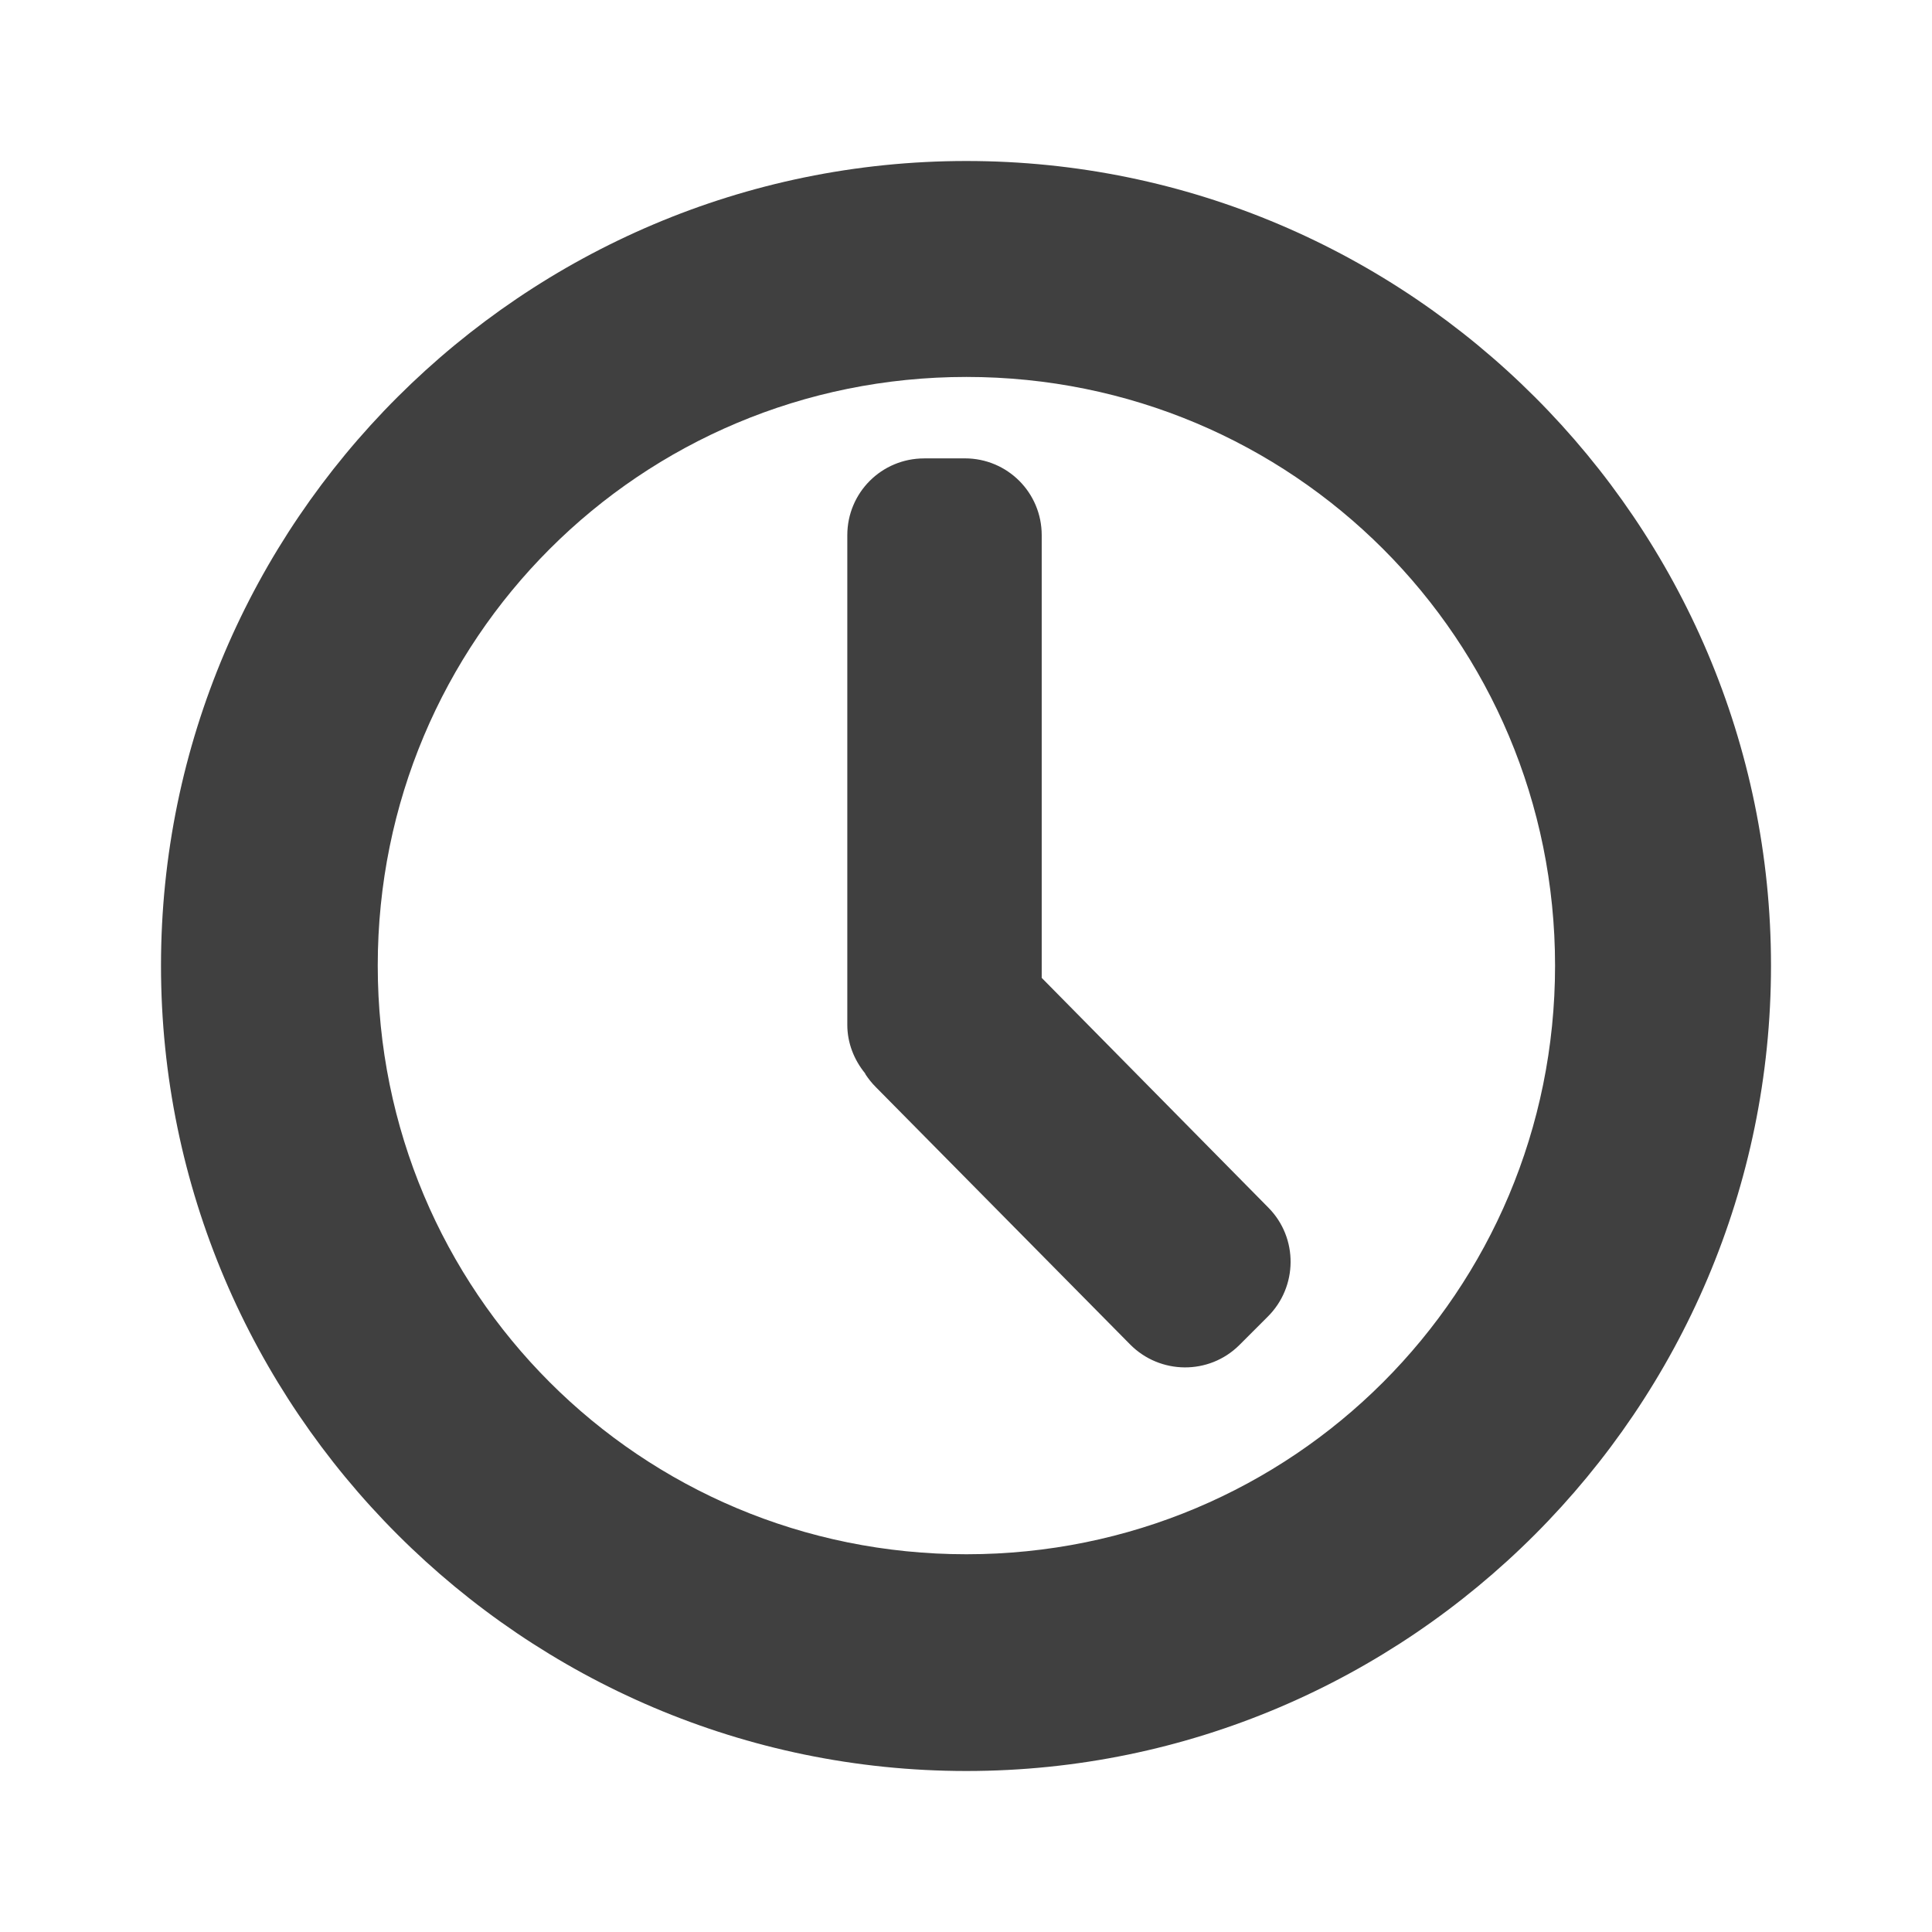
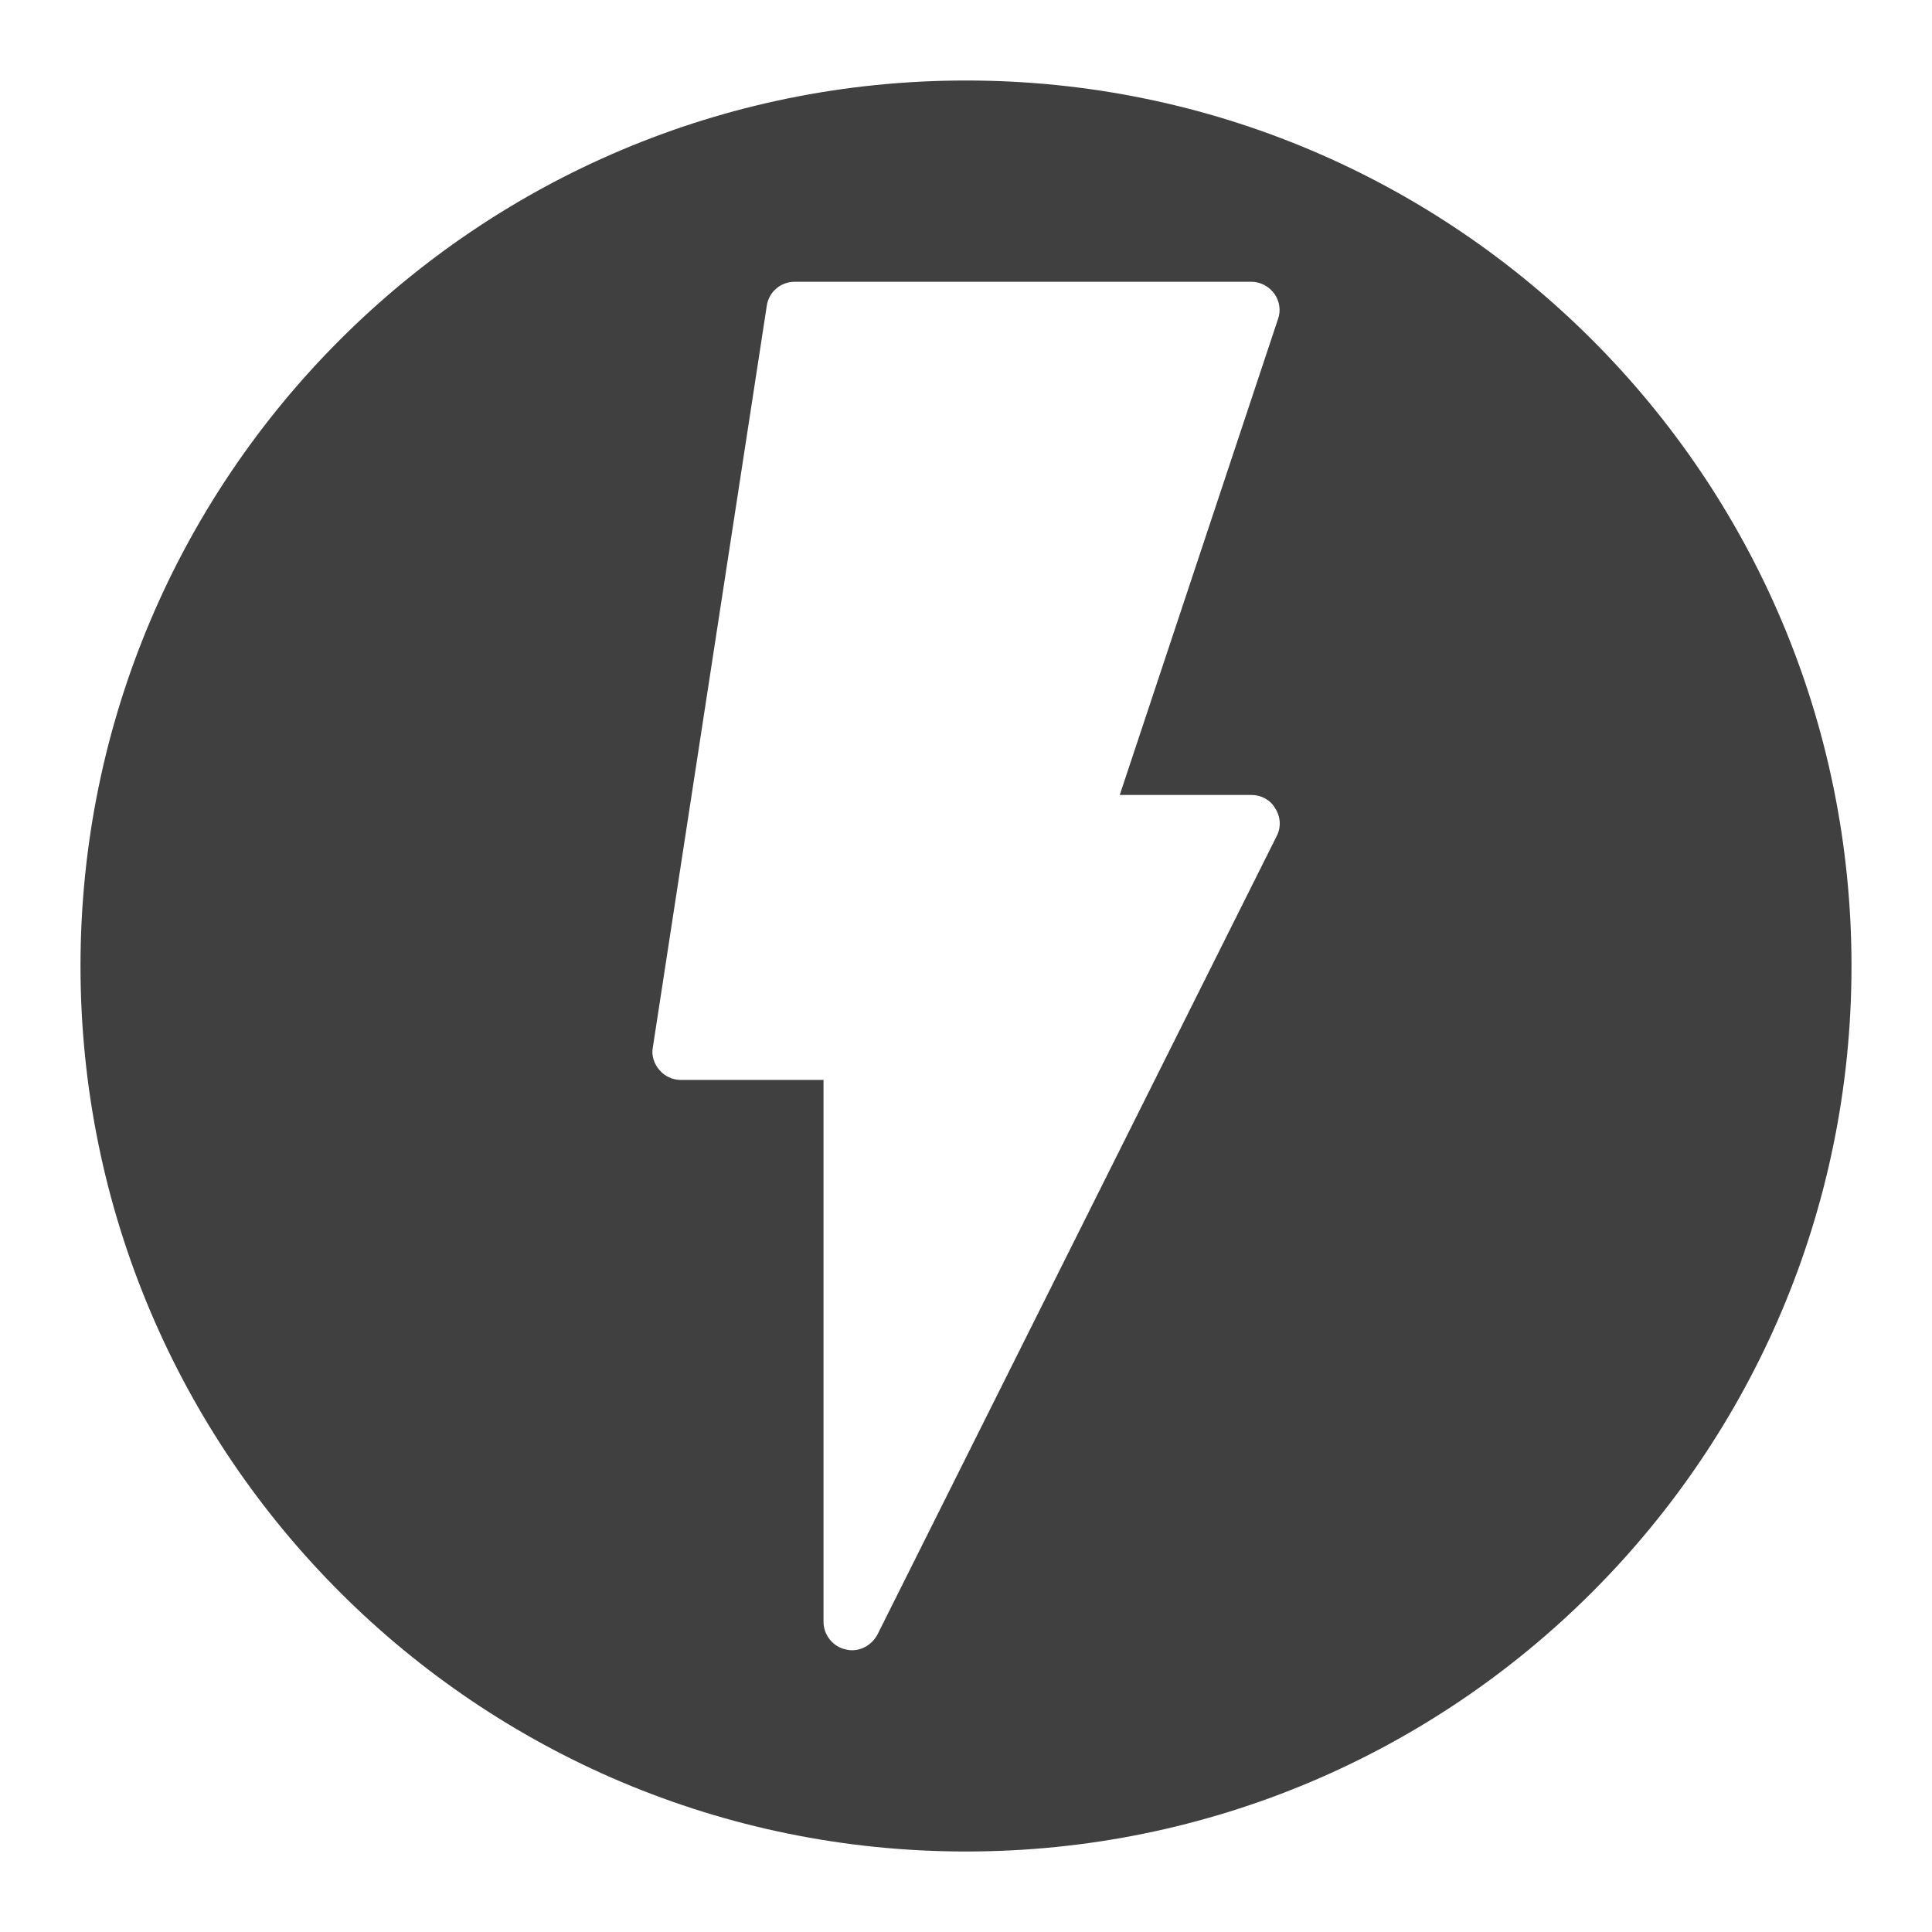
<svg xmlns="http://www.w3.org/2000/svg" xmlns:xlink="http://www.w3.org/1999/xlink" width="48" height="48">
  <defs id="acyl-settings">
    <linearGradient id="acyl-gradient" x1="0%" x2="0%" y1="0%" y2="100%">
      <stop offset="100%" style="stop-color:#404040;stop-opacity:1" />
    </linearGradient>
    <g id="acyl-filter">
  </g>
    <g id="acyl-drawing">
-       <path id="path-main" d="M 24.01,4 C 12.997,4 4,12.978 4,23.99 4,35.003 12.997,44 24.01,44 35.022,44 44,35.003 44,23.99 44,12.978 35.022,4 24.01,4 z m 0,5.365 c 8.105,0 14.625,6.52 14.625,14.625 1e-6,8.105 -6.52,14.625 -14.625,14.625 -8.105,10e-7 -14.625,-6.52 -14.625,-14.625 -7e-7,-8.105 6.52,-14.625 14.625,-14.625 z m -1.05,2.024 c -1.058,0 -1.909,0.852 -1.909,1.909 l 0,12.162 c 0,0.458 0.172,0.875 0.439,1.203 0.008,0.013 0.011,0.026 0.019,0.038 0.07,0.106 0.155,0.212 0.248,0.305 l 6.32,6.396 c 0.744,0.752 1.96,0.763 2.711,0.019 l 0.706,-0.706 c 0.752,-0.744 0.763,-1.96 0.019,-2.711 l -5.632,-5.709 0,-10.998 c 0,-1.058 -0.852,-1.909 -1.909,-1.909 l -1.012,0 z" />
+       <path d="M 24 2 A 22 22 0 0 0 2 24 A 22 22 0 0 0 24 46 A 22 22 0 0 0 46 24 A 22 22 0 0 0 24 2 z M 19.75 7 L 31.09 7 C 31.31 7 31.52 7.109 31.66 7.295 C 31.79 7.479 31.83 7.716 31.75 7.932 L 27.82 19.75 L 31.09 19.75 C 31.33 19.75 31.56 19.87 31.68 20.08 C 31.82 20.29 31.83 20.56 31.72 20.77 L 21.8 40.61 C 21.67 40.85 21.43 41 21.17 41 C 21.11 41 21.06 40.99 21.01 40.98 C 20.69 40.91 20.46 40.62 20.46 40.29 L 20.46 26.83 L 16.91 26.83 C 16.71 26.83 16.51 26.74 16.38 26.58 C 16.25 26.43 16.18 26.22 16.22 26.02 L 19.05 7.6 C 19.1 7.254 19.39 7 19.75 7 z" id="path-main" />
    </g>
  </defs>
  <g id="acyl-visual">
    <use id="visible1" style="fill:url(#acyl-gradient)" xlink:href="#acyl-drawing" />
  </g>
</svg>
